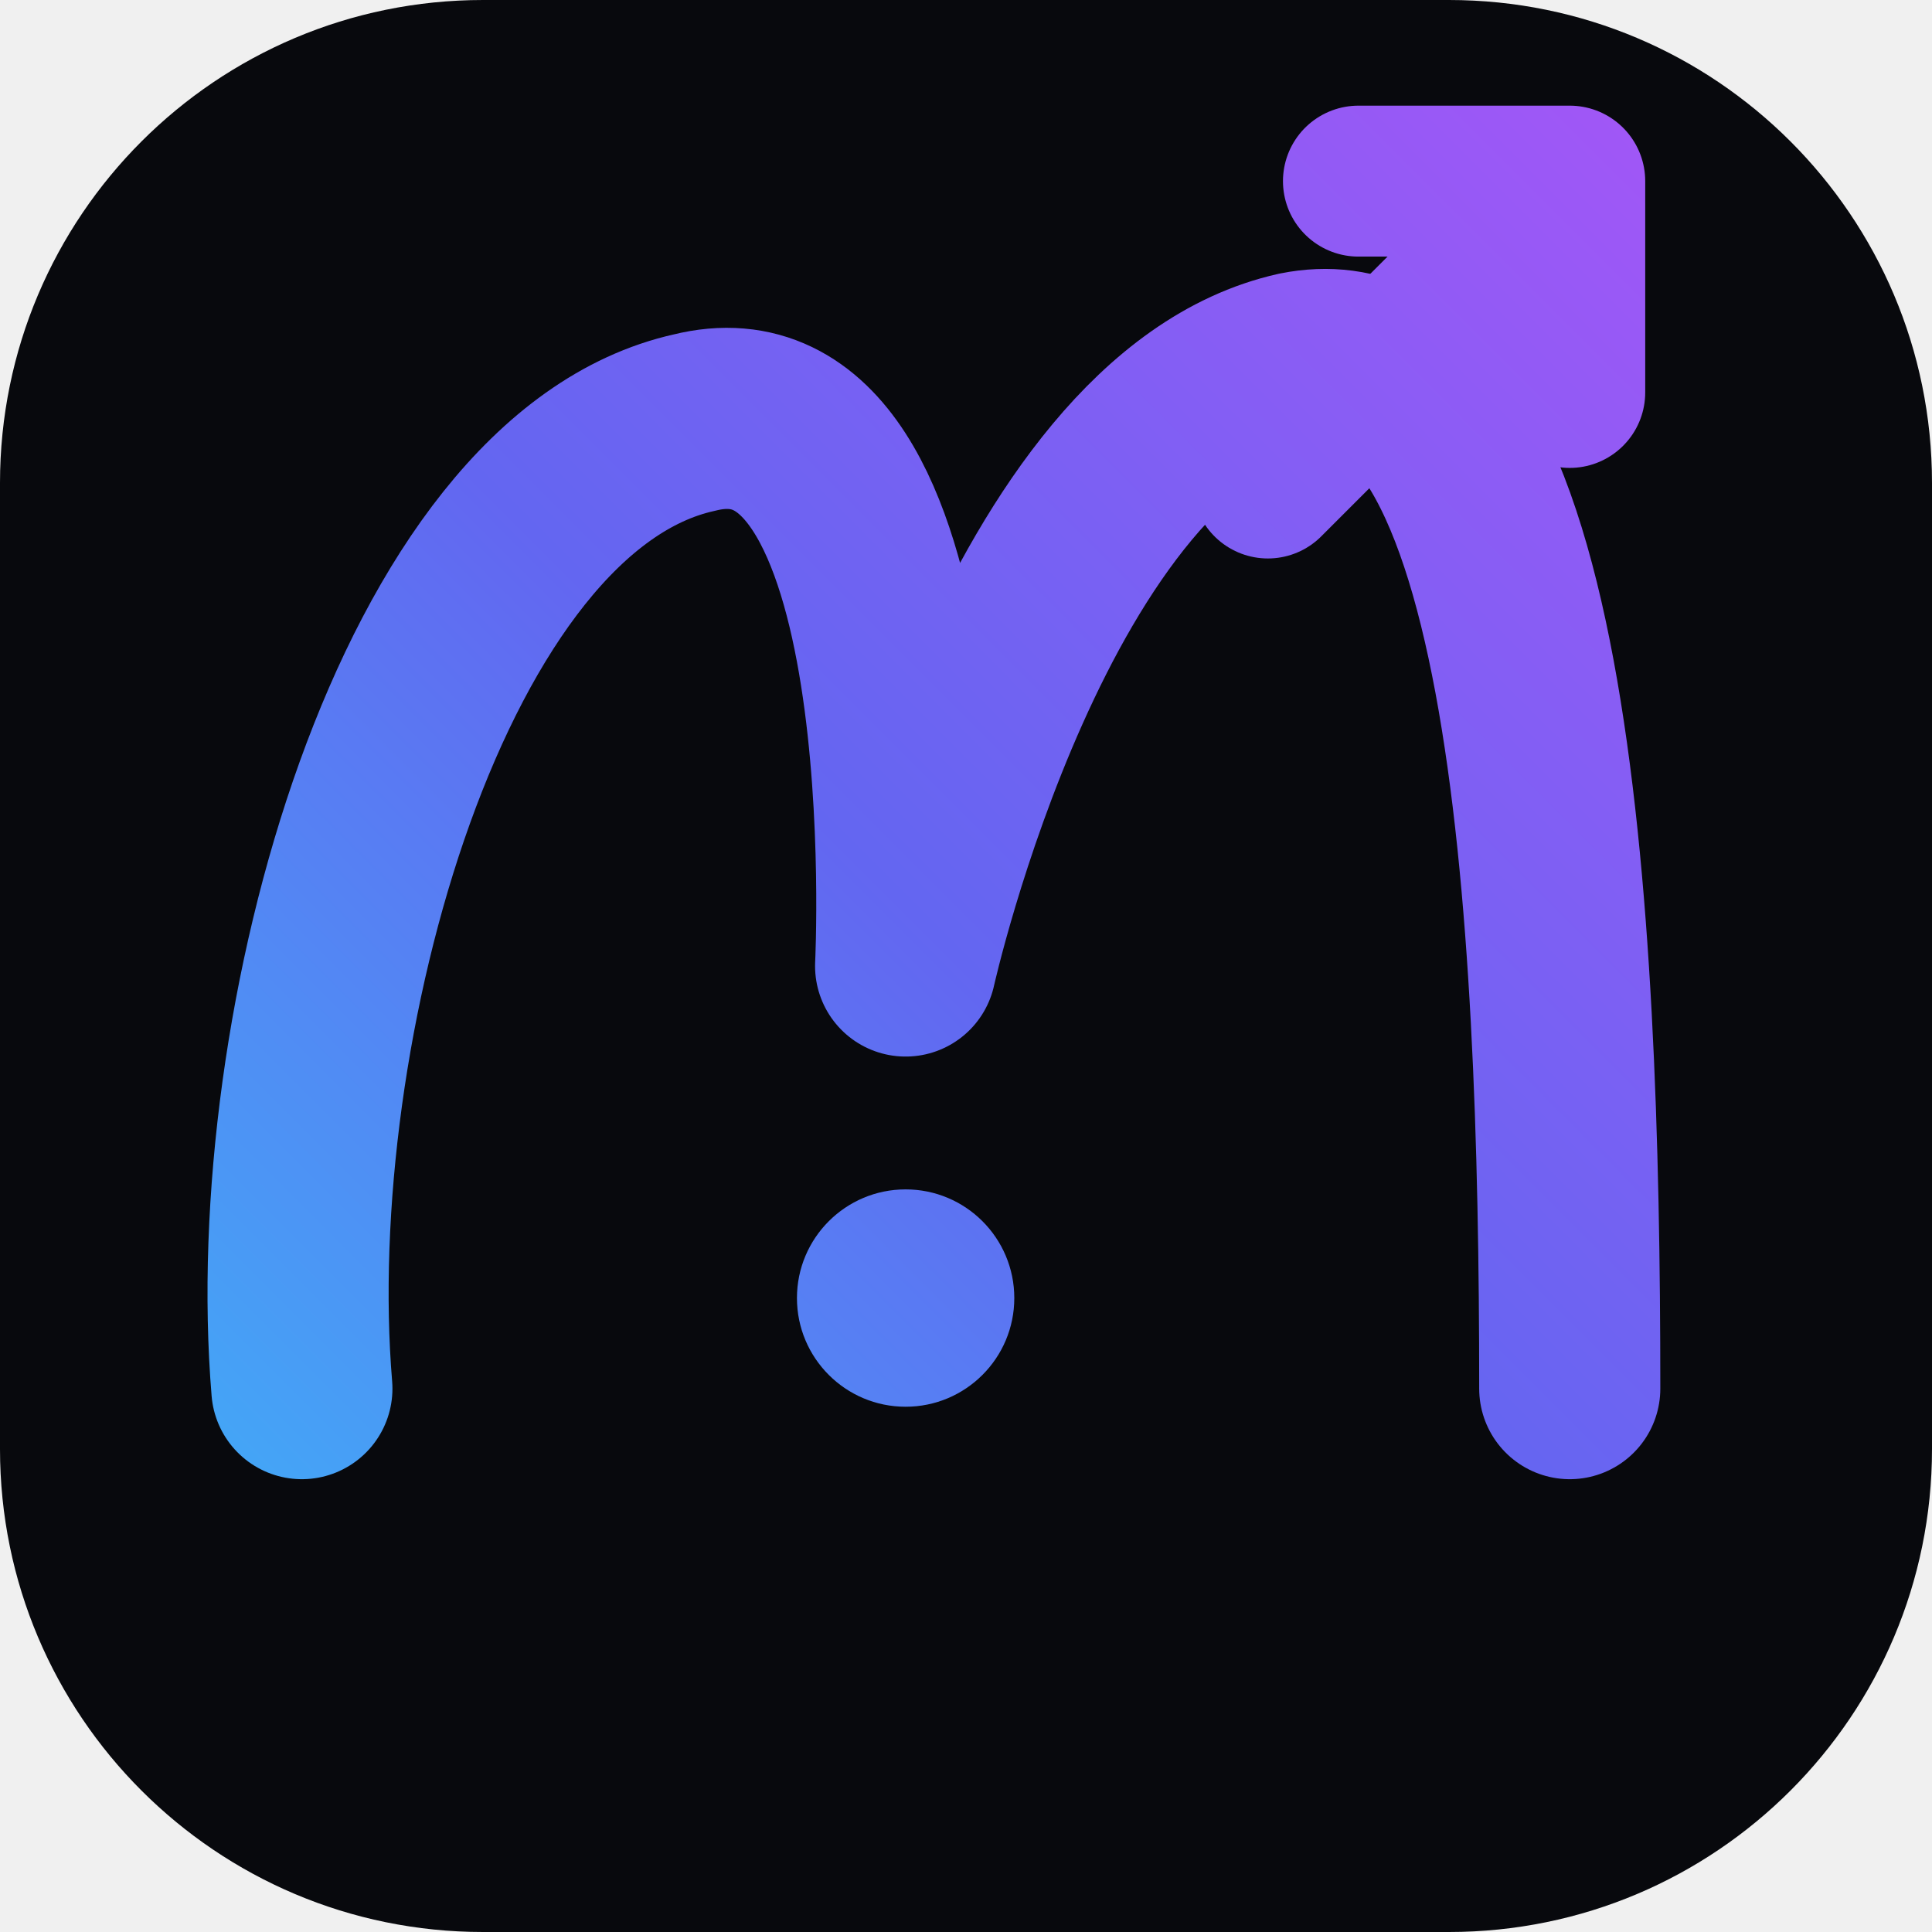
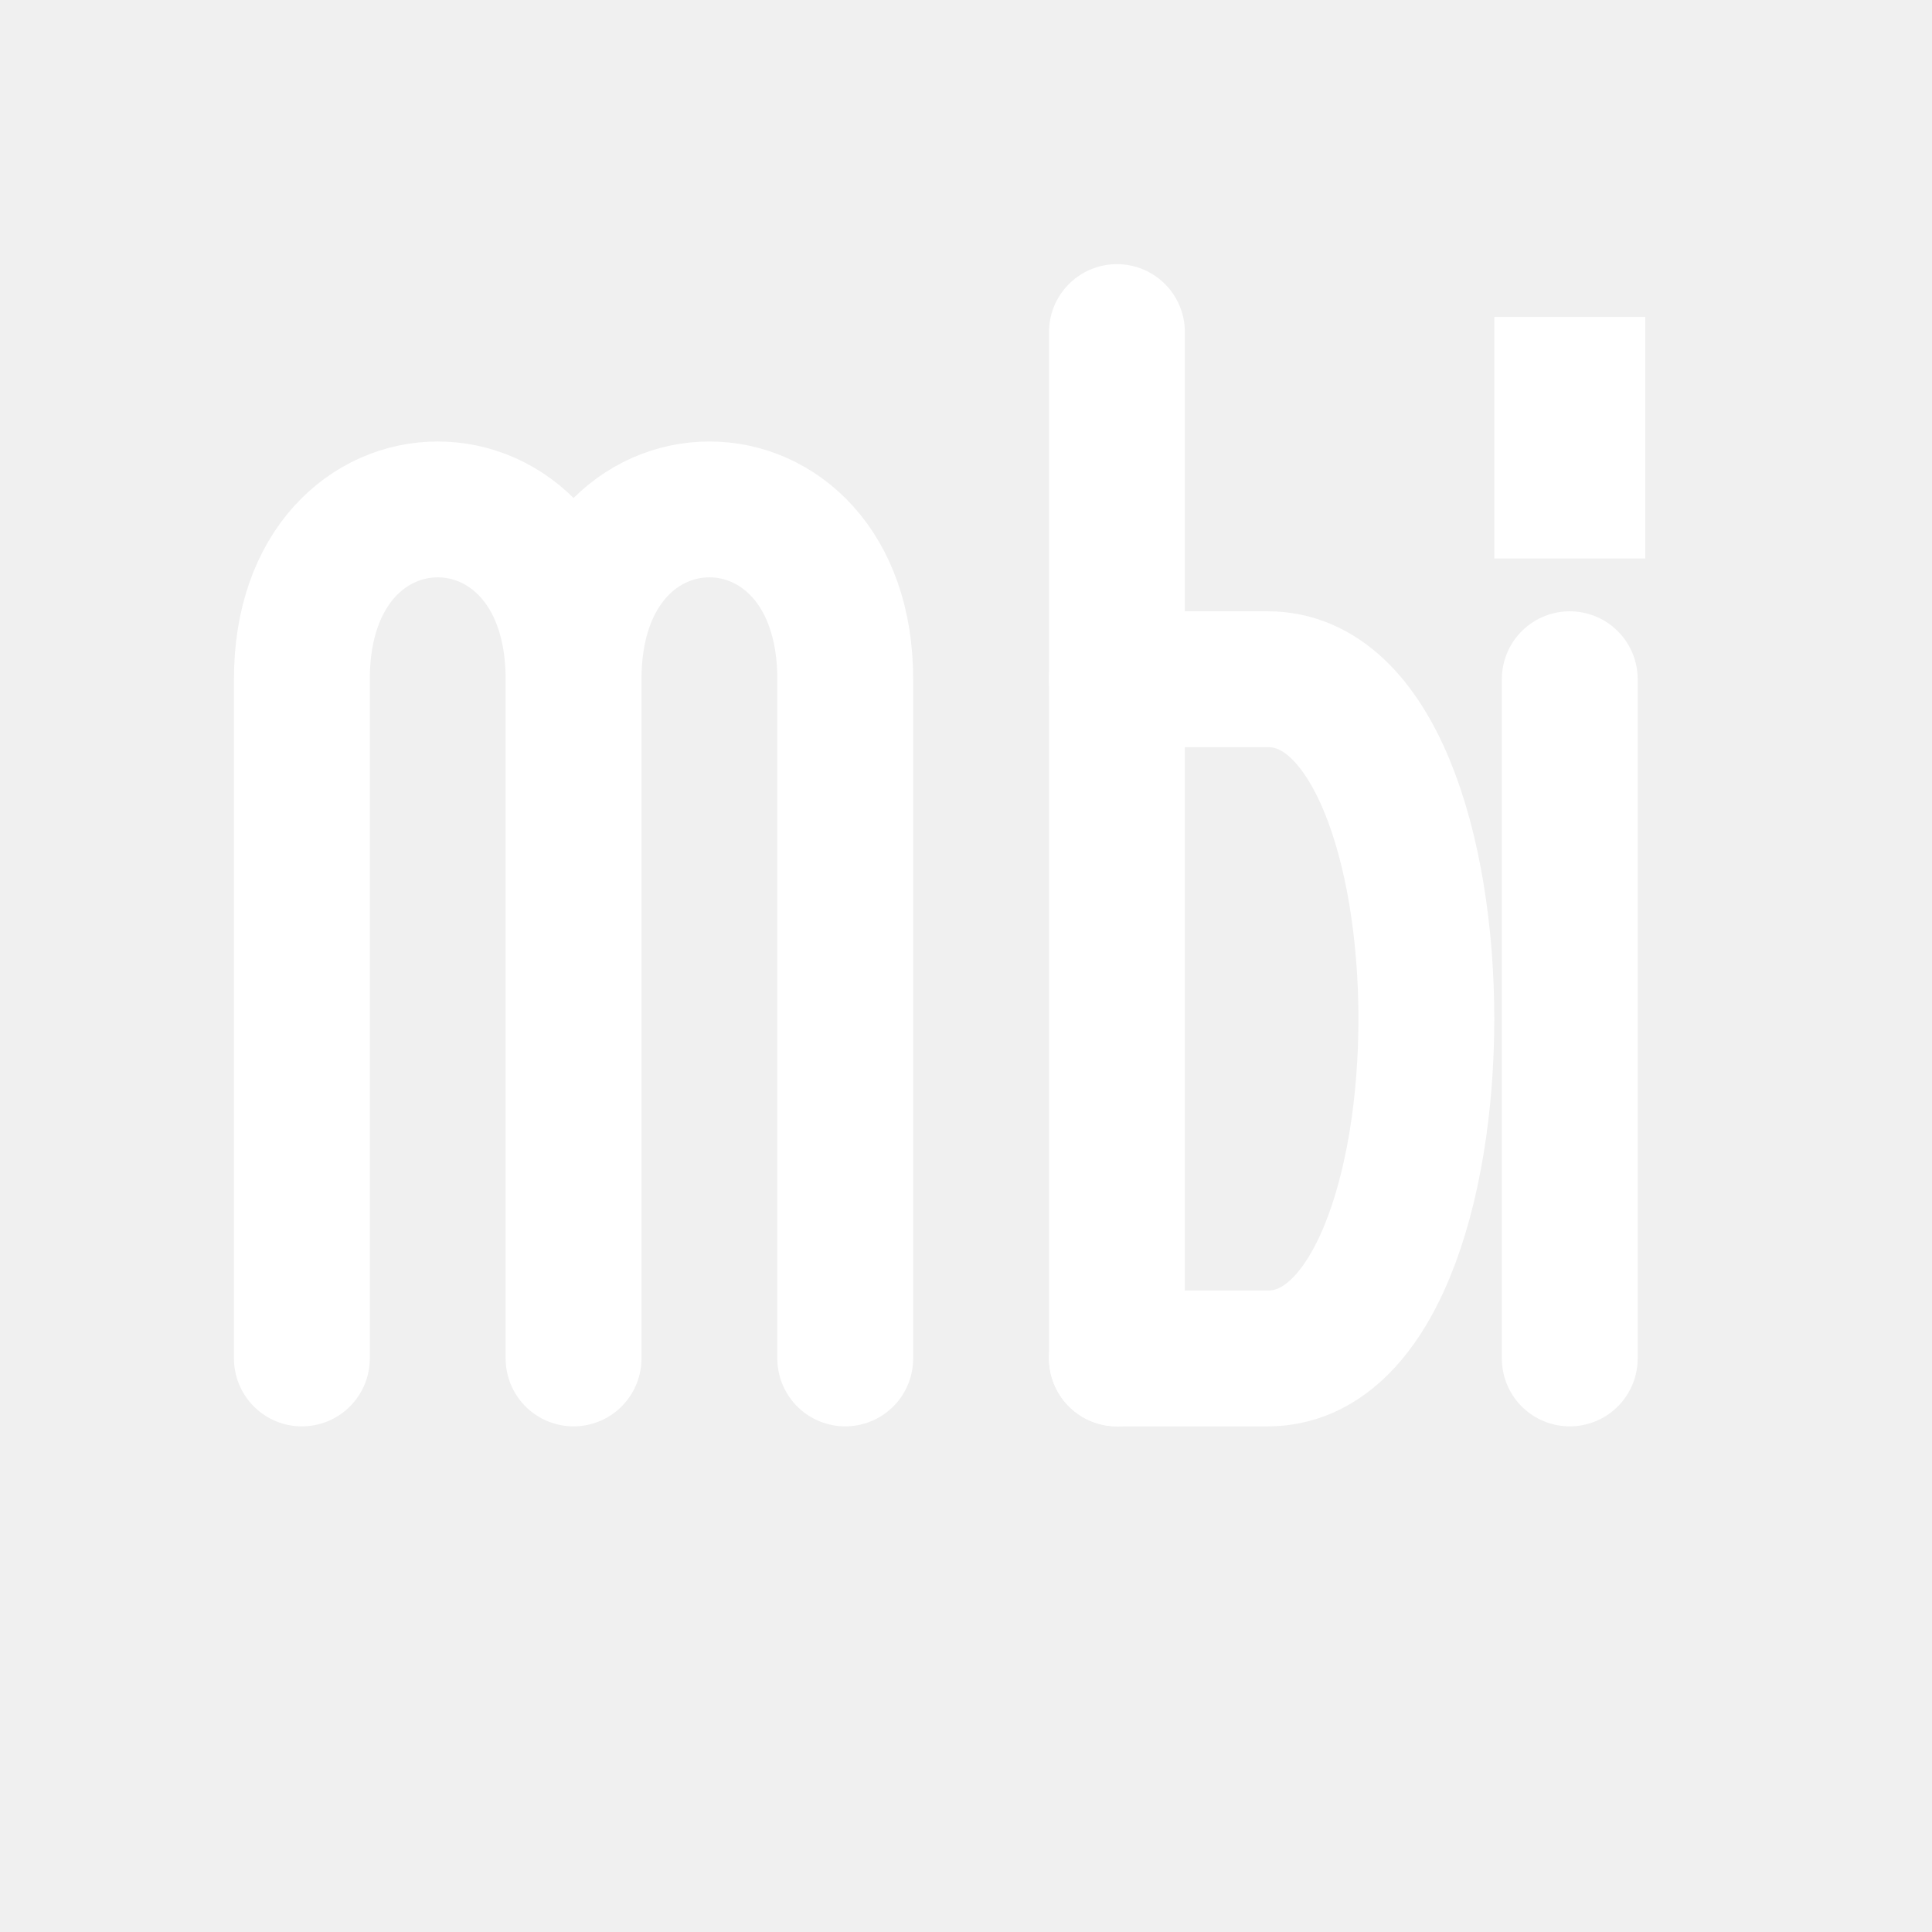
- <svg xmlns="http://www.w3.org/2000/svg" width="32" height="32" viewBox="0 0 32 32" fill="none">
-   <defs>
-     <linearGradient id="favicon-grad" x1="2" y1="30" x2="30" y2="2" gradientUnits="userSpaceOnUse">
-       <stop offset="0%" stop-color="#38bdf8" />
-       <stop offset="50%" stop-color="#6366f1" />
-       <stop offset="100%" stop-color="#a855f7" />
-     </linearGradient>
-   </defs>
-   <rect width="32" height="32" rx="8" fill="#08090d" />
-   <path d="M 5 23 C 4.5 17 7 8 11.5 7 C 15.5 6 15 16 15 16 C 15 16 17 7 21.5 6 C 25.5 5.2 26 15 26 23" stroke="url(#favicon-grad)" stroke-width="3" stroke-linecap="round" stroke-linejoin="round" />
-   <path d="M 21 8 L 26 3 M 22.5 3 H 26 V 6.5" stroke="url(#favicon-grad)" stroke-width="2.5" stroke-linecap="round" stroke-linejoin="round" />
-   <circle cx="15" cy="21.5" r="1.8" fill="url(#favicon-grad)" />
+ <svg xmlns="http://www.w3.org/2000/svg" viewBox="0 0 128 128" width="100%" height="100%">
+   <g fill="none" stroke="#FFFFFF" stroke-width="9" stroke-linecap="round" stroke-linejoin="round">
+     <path d="M 20 90 V 45 C 20 30 38 30 38 45 V 90 M 38 45 C 38 30 56 30 56 45 V 90" />
+     <path d="M 74 90 V 22" />
+     <path d="M 74 45 H 84 C 98 45 98 90 84 90 H 74" />
+     <path d="M 104 45 V 90" />
+     <line x1="104" y1="26" x2="104" y2="32" stroke-width="10" stroke-linecap="square" />
+   </g>
</svg>
